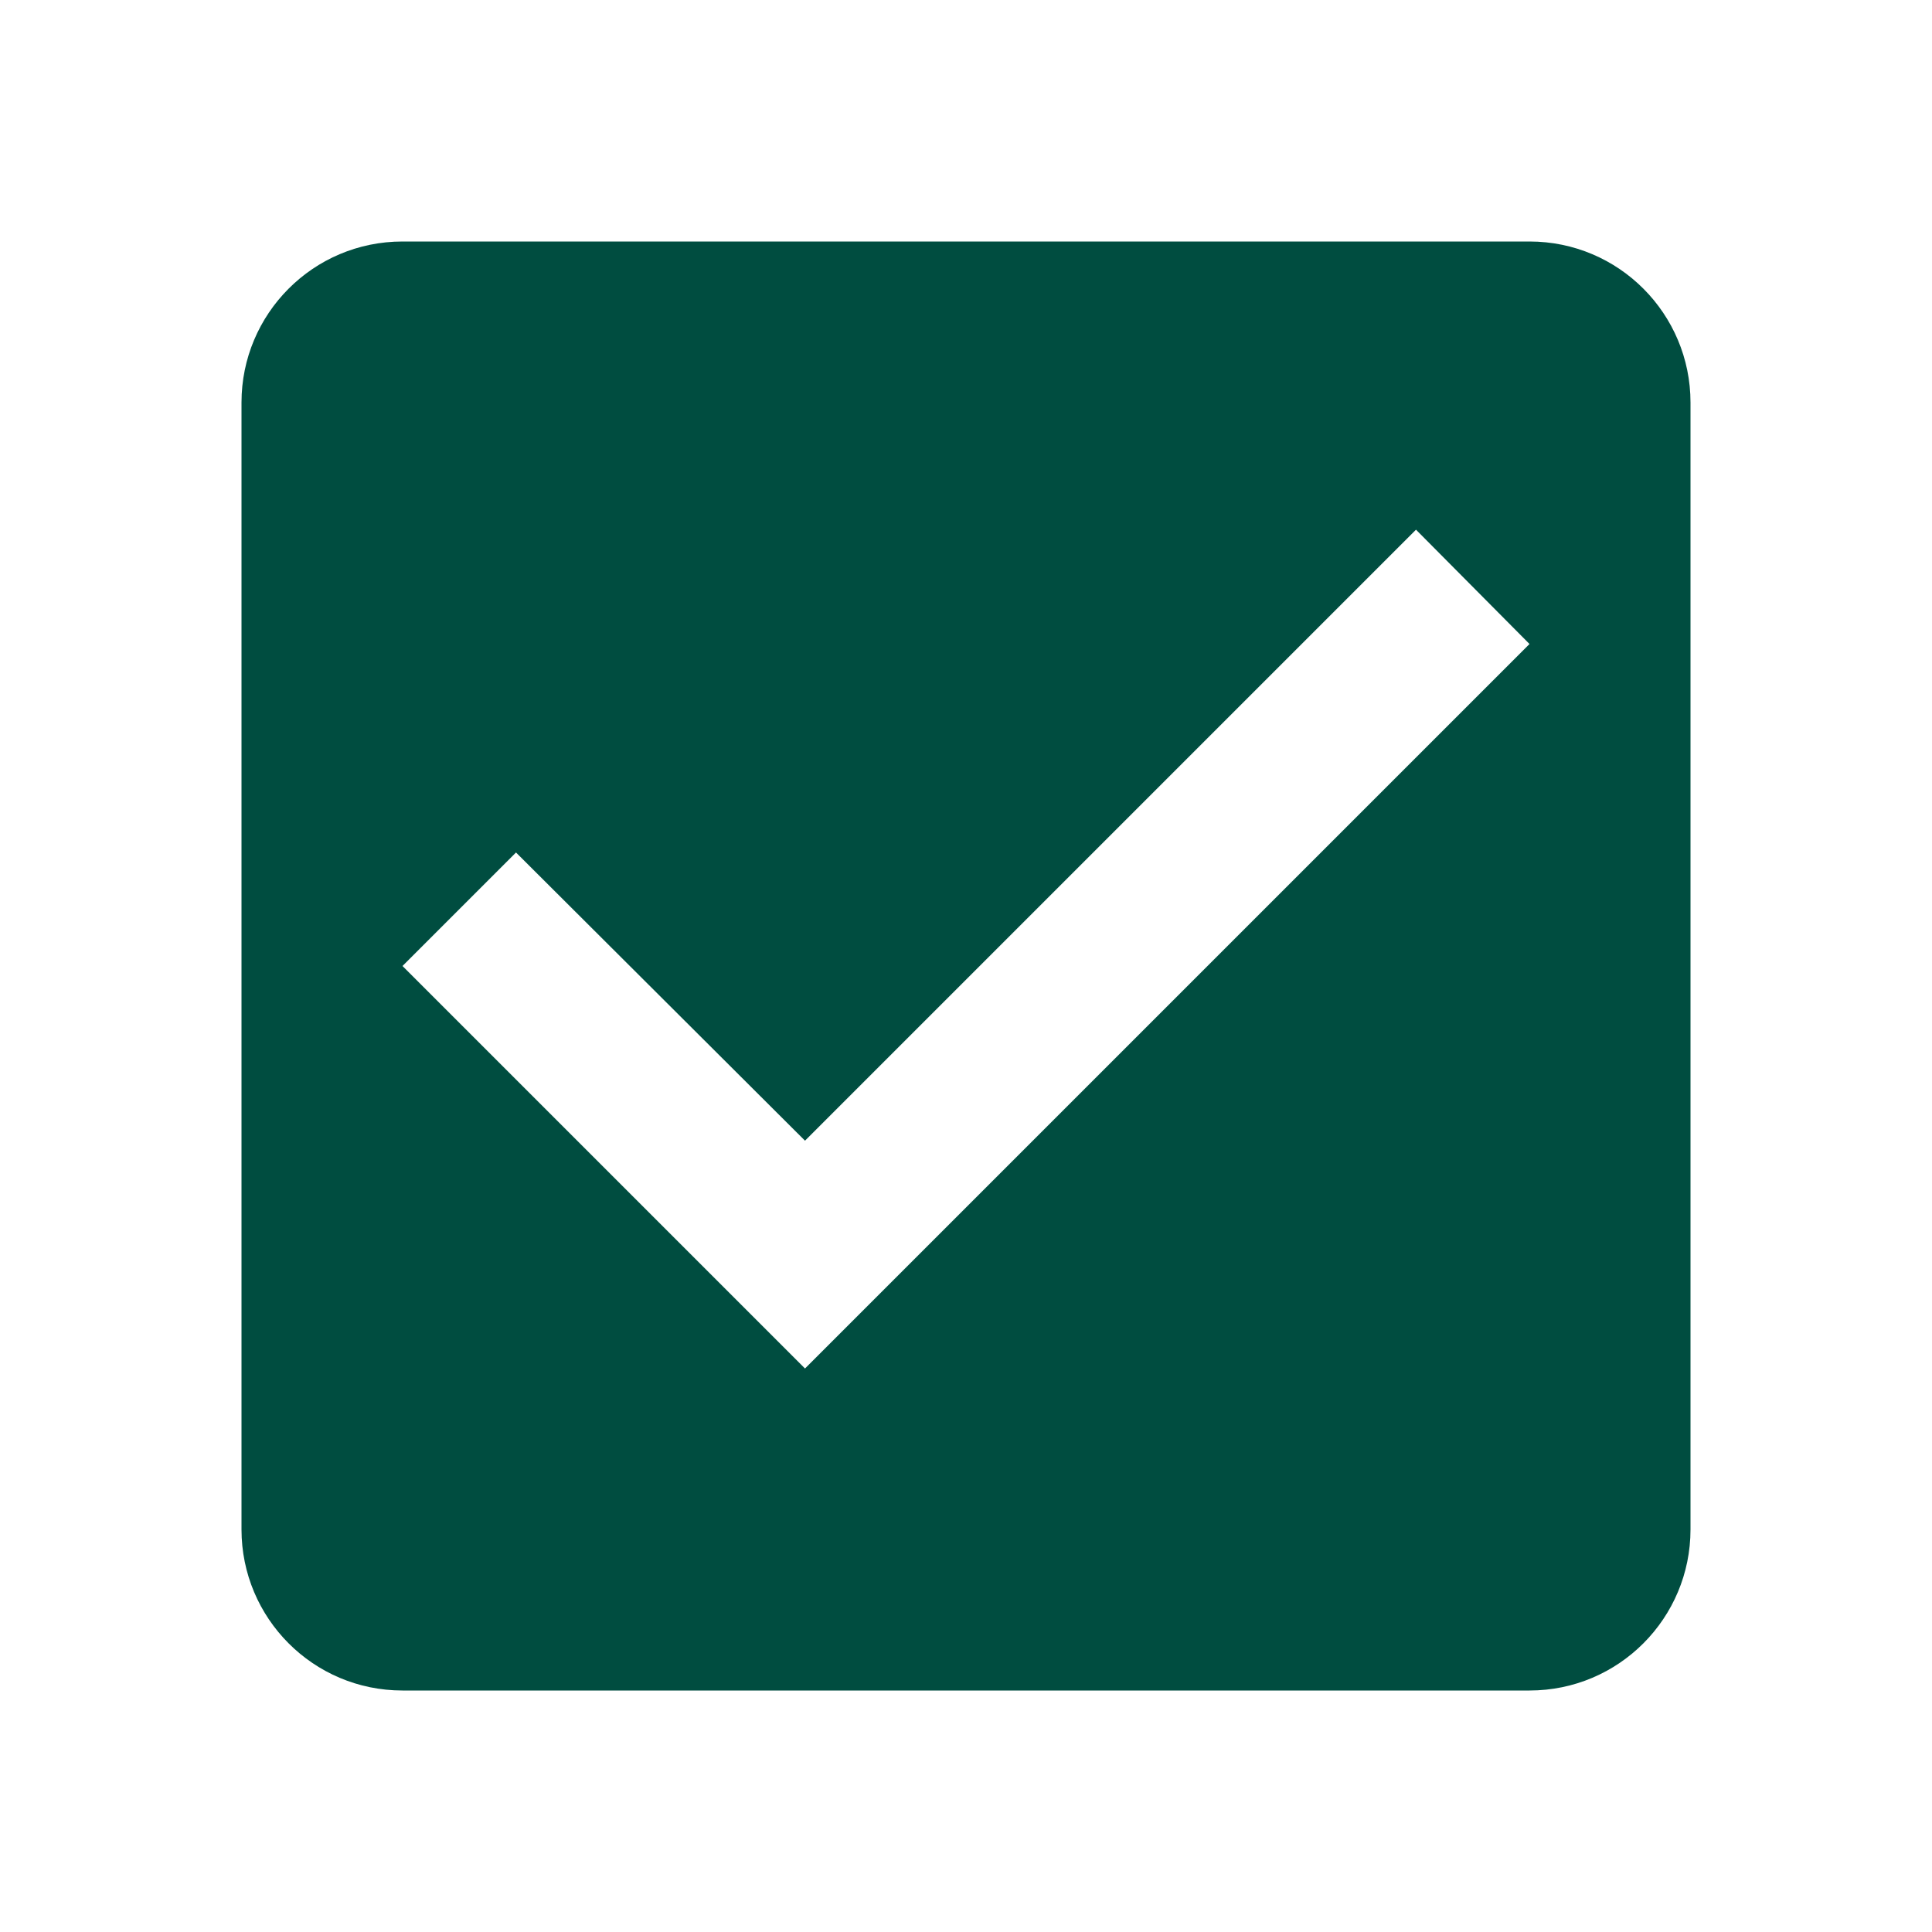
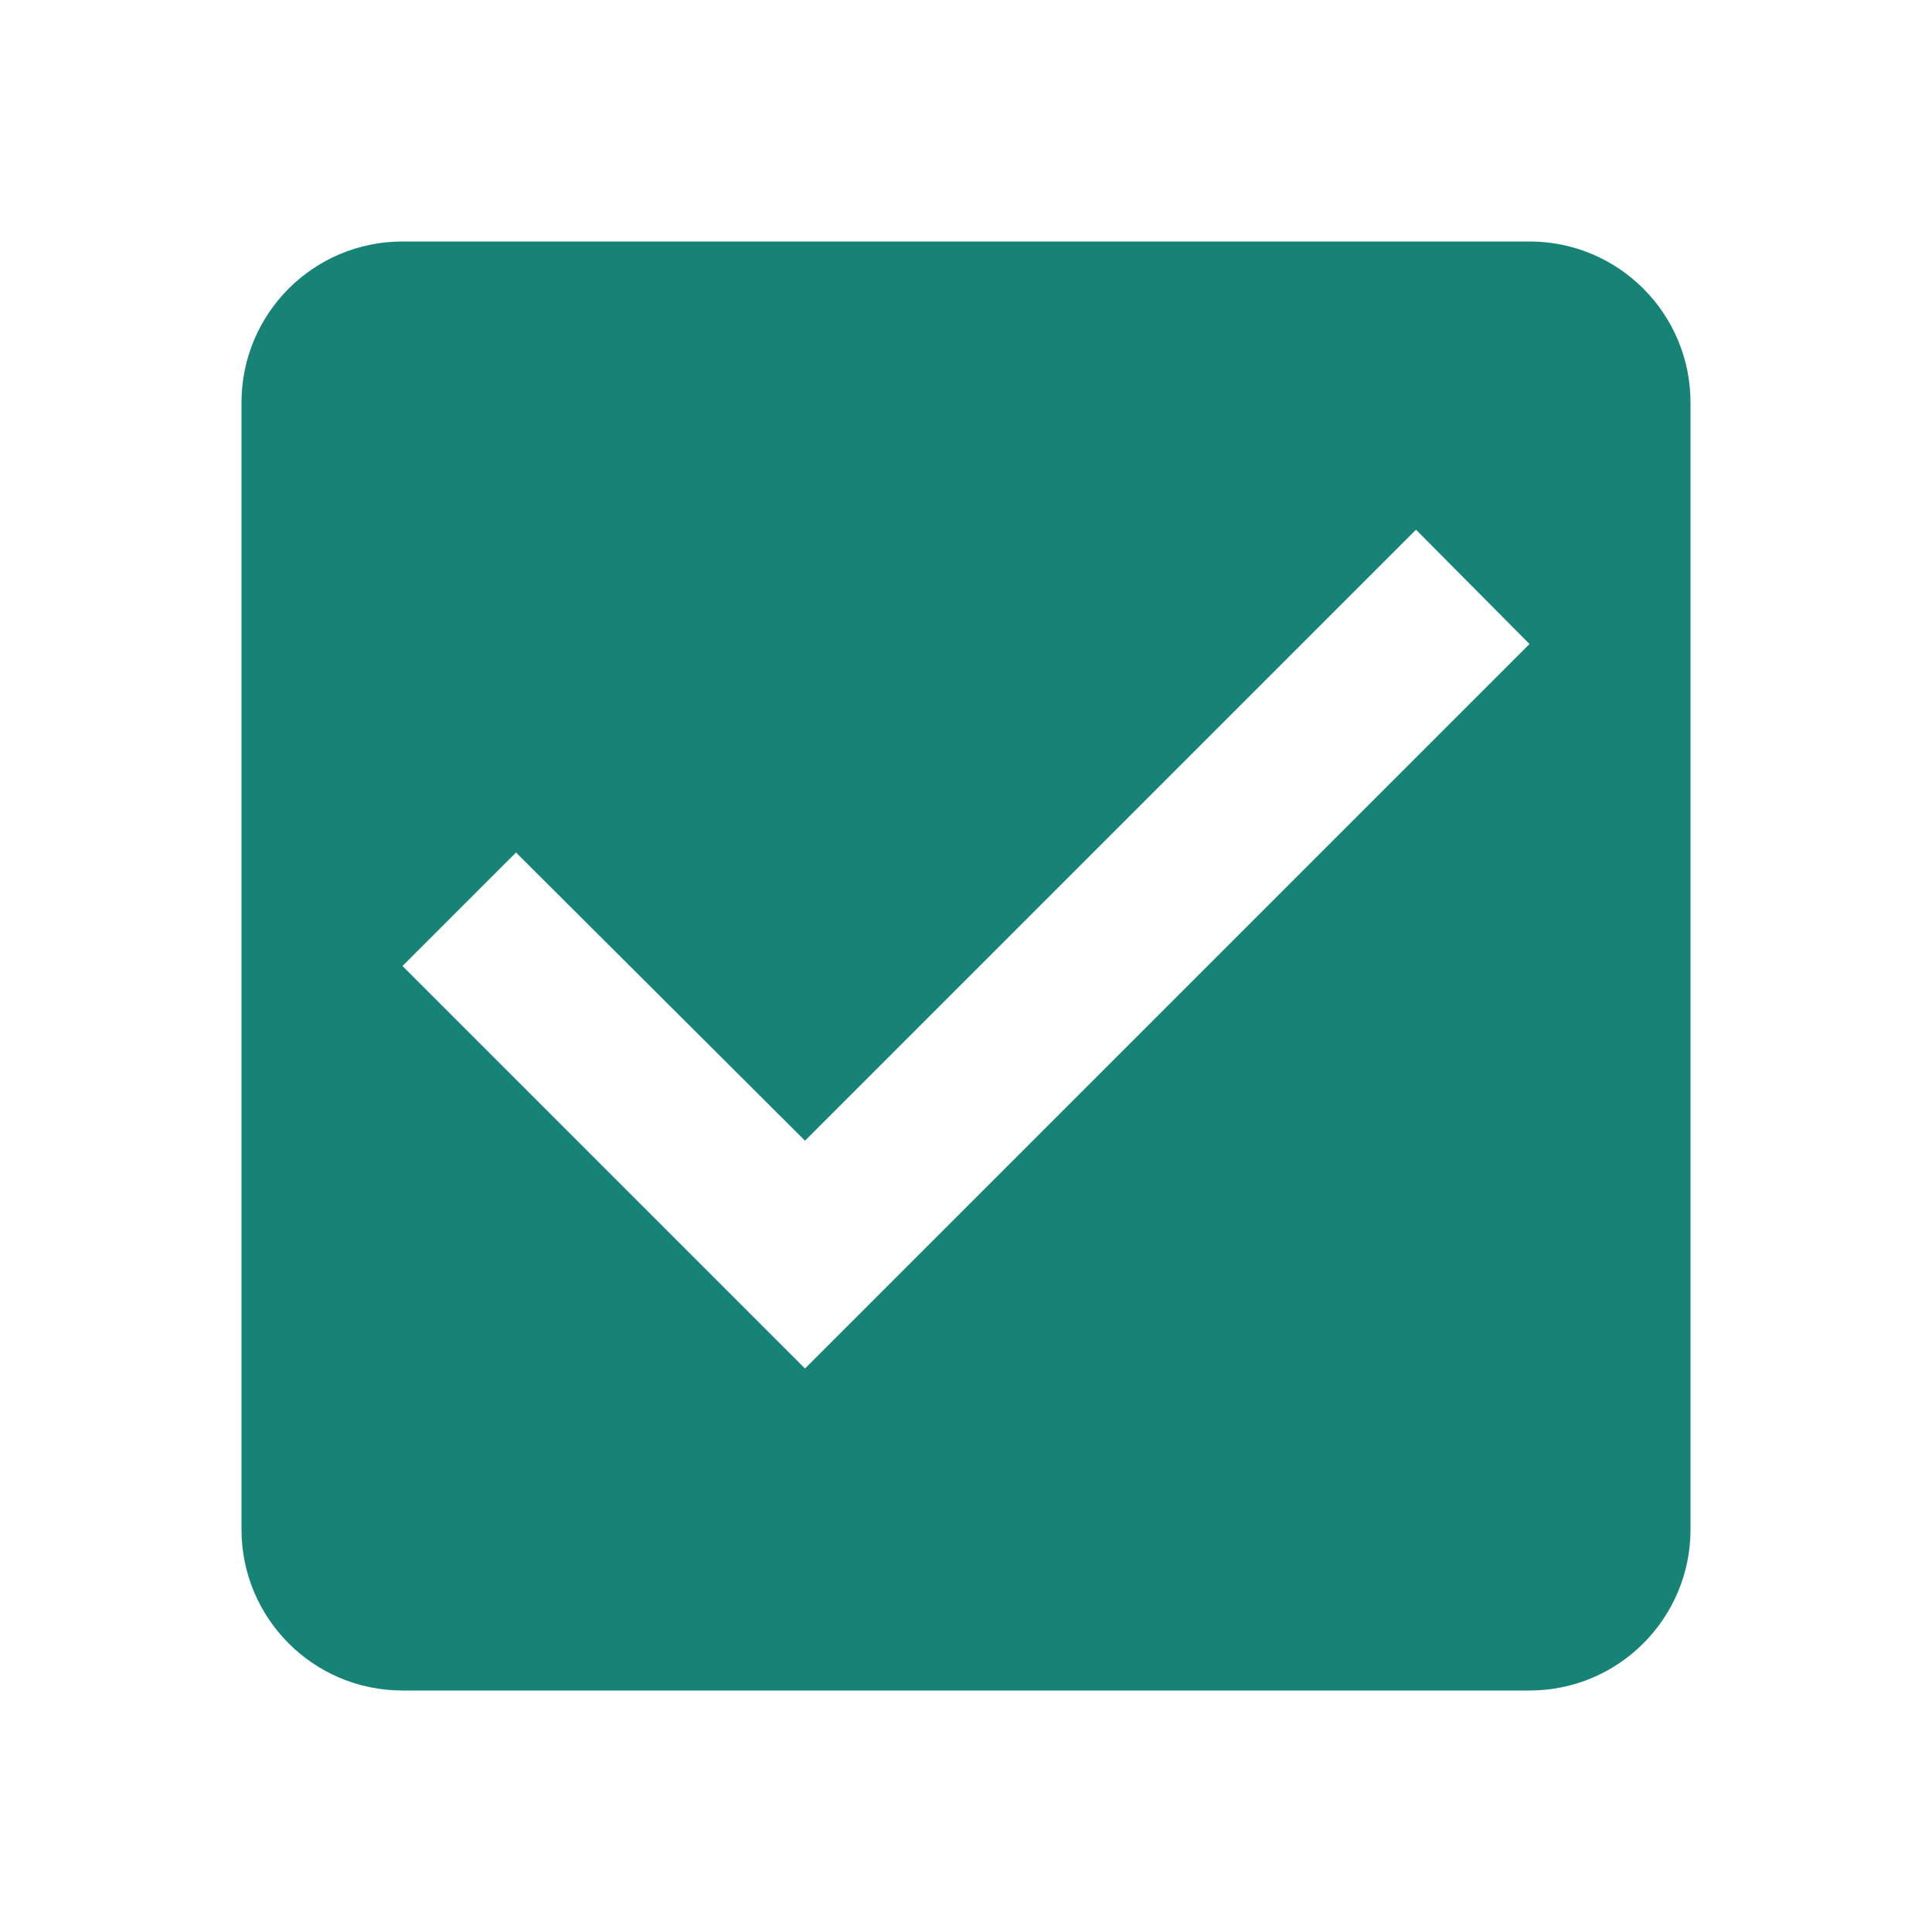
- <svg xmlns="http://www.w3.org/2000/svg" height="24px" viewBox="0 0 24 24" width="24px" fill="#004d40">
+ <svg xmlns="http://www.w3.org/2000/svg" height="24px" viewBox="0 0 24 24" width="24px" fill="#178276">
  <path d="M0 0h24v24H0z" fill="none" />
  <path d="M19 3H5c-1.11 0-2 .9-2 2v14c0 1.1.89 2 2 2h14c1.11 0 2-.9 2-2V5c0-1.1-.89-2-2-2zm-9 14l-5-5 1.41-1.41L10 14.17l7.59-7.59L19 8l-9 9z" />
</svg>
